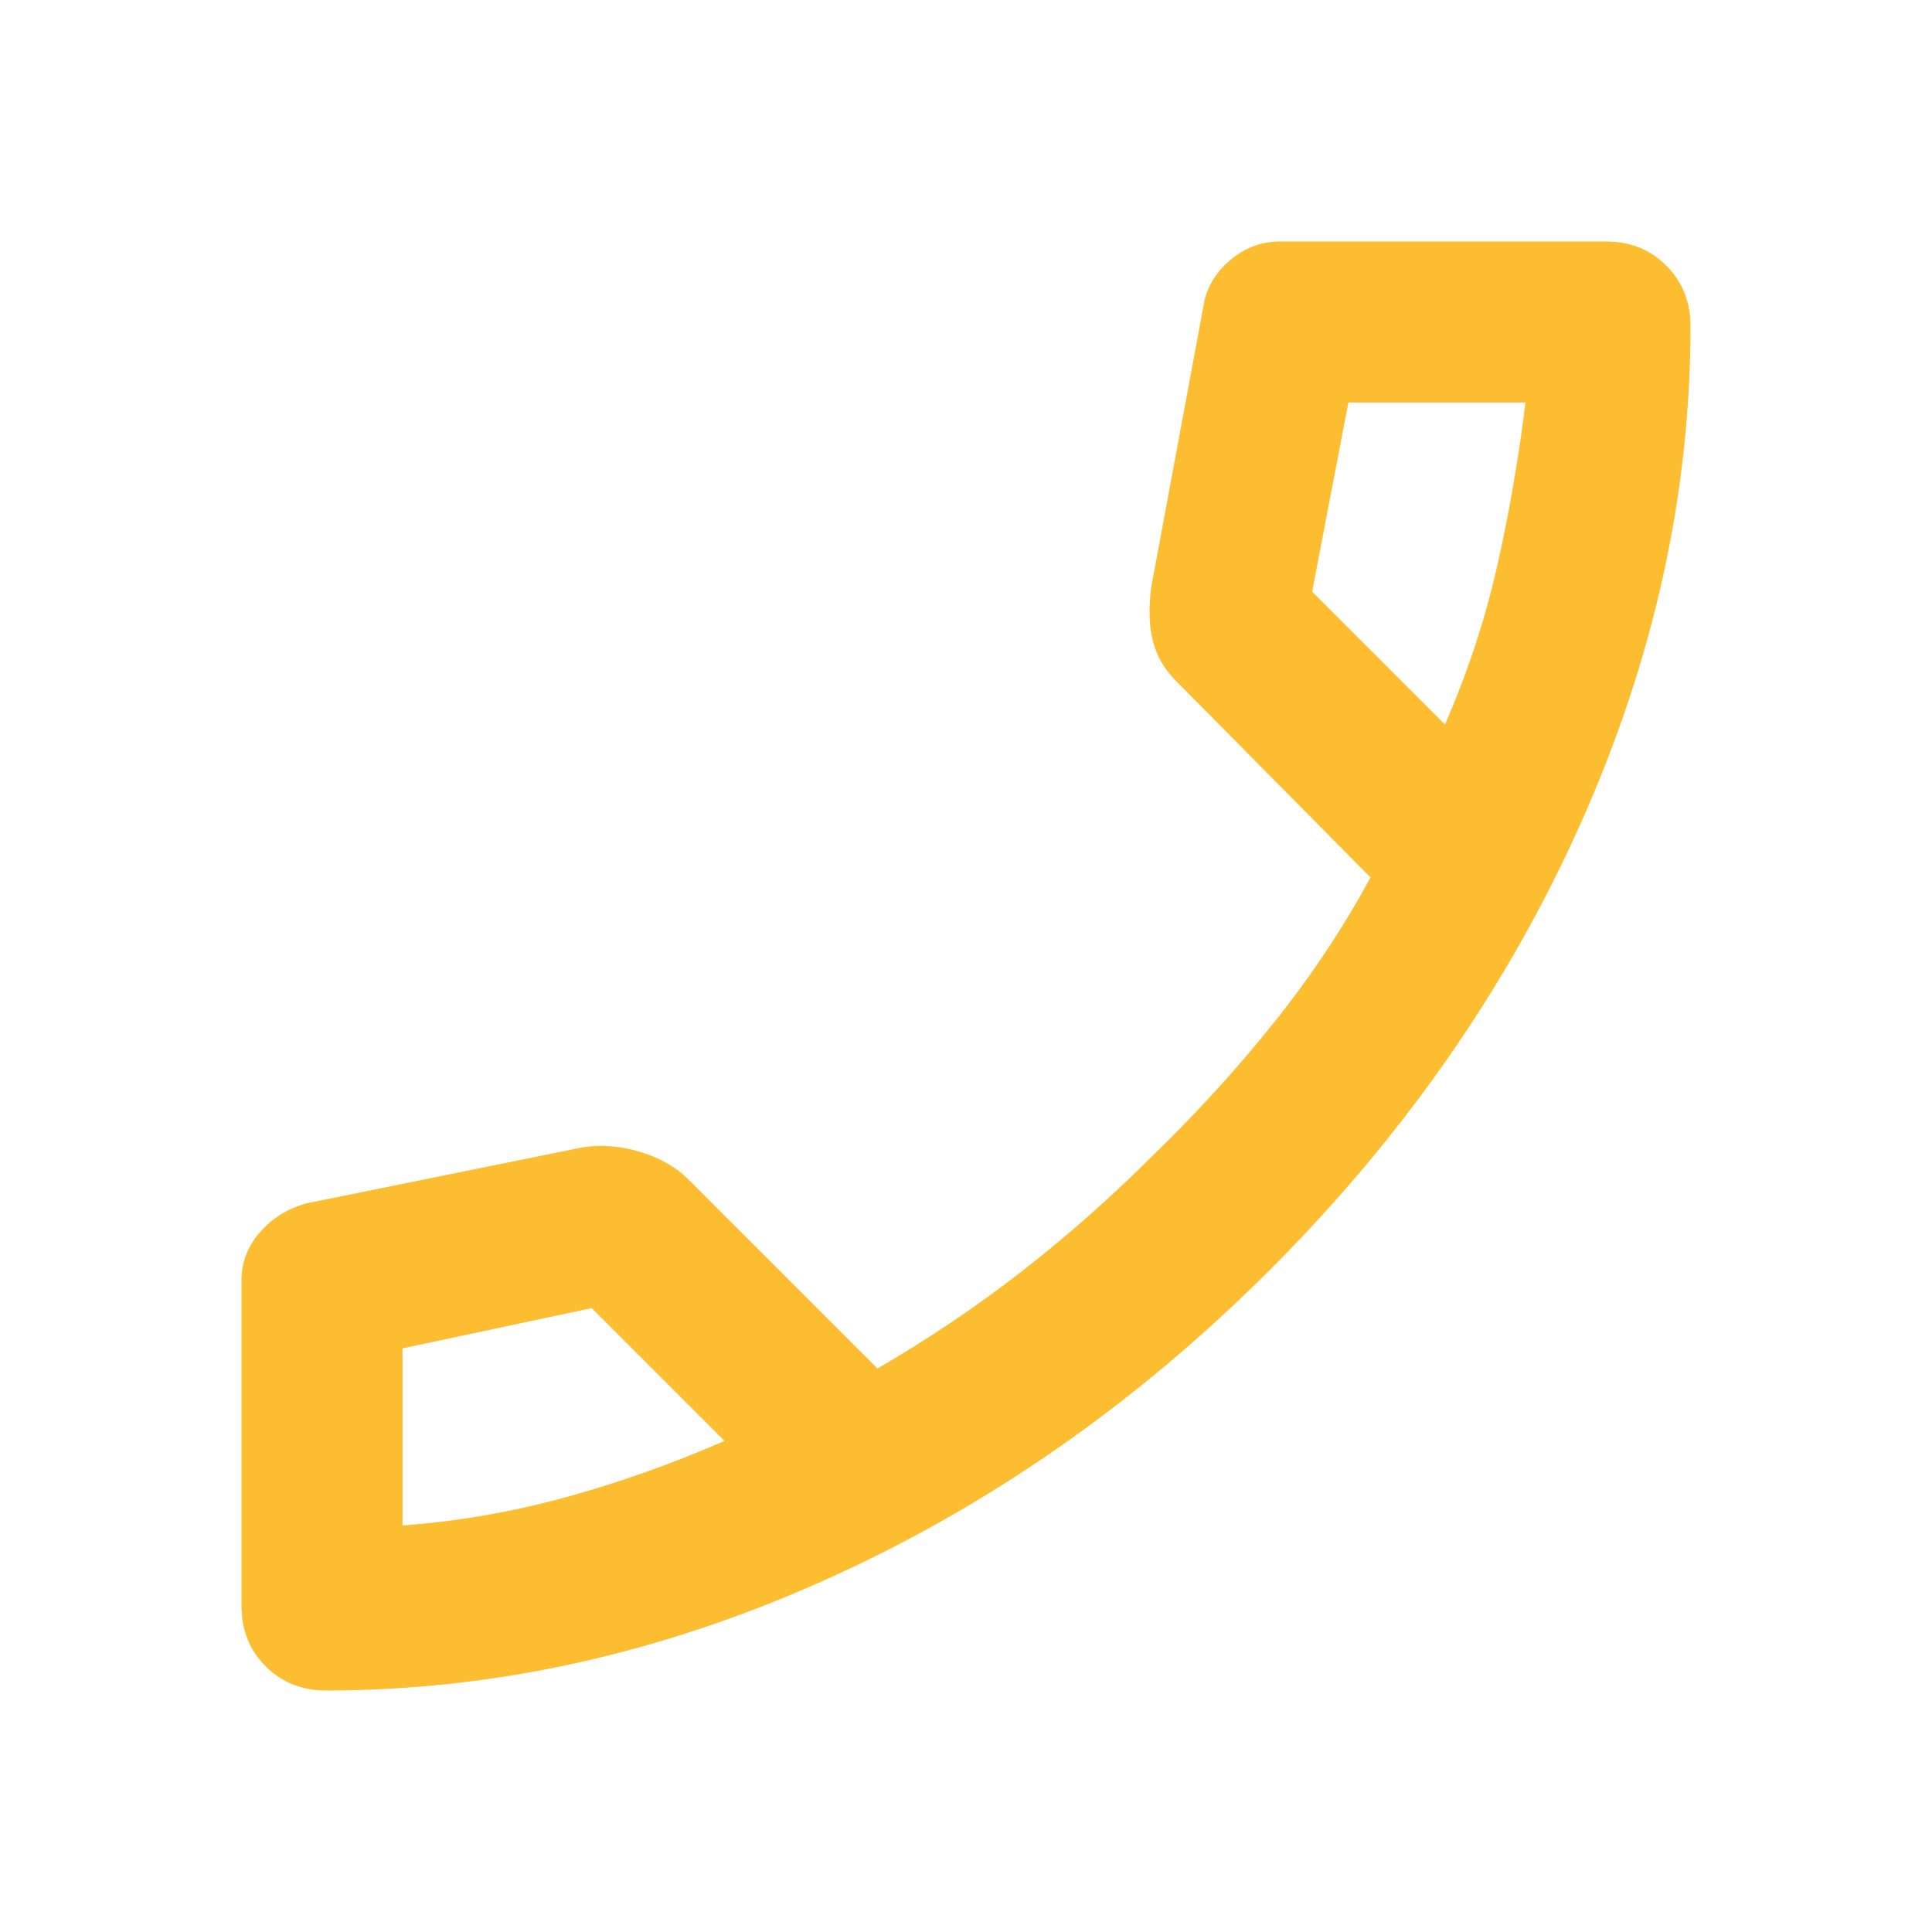
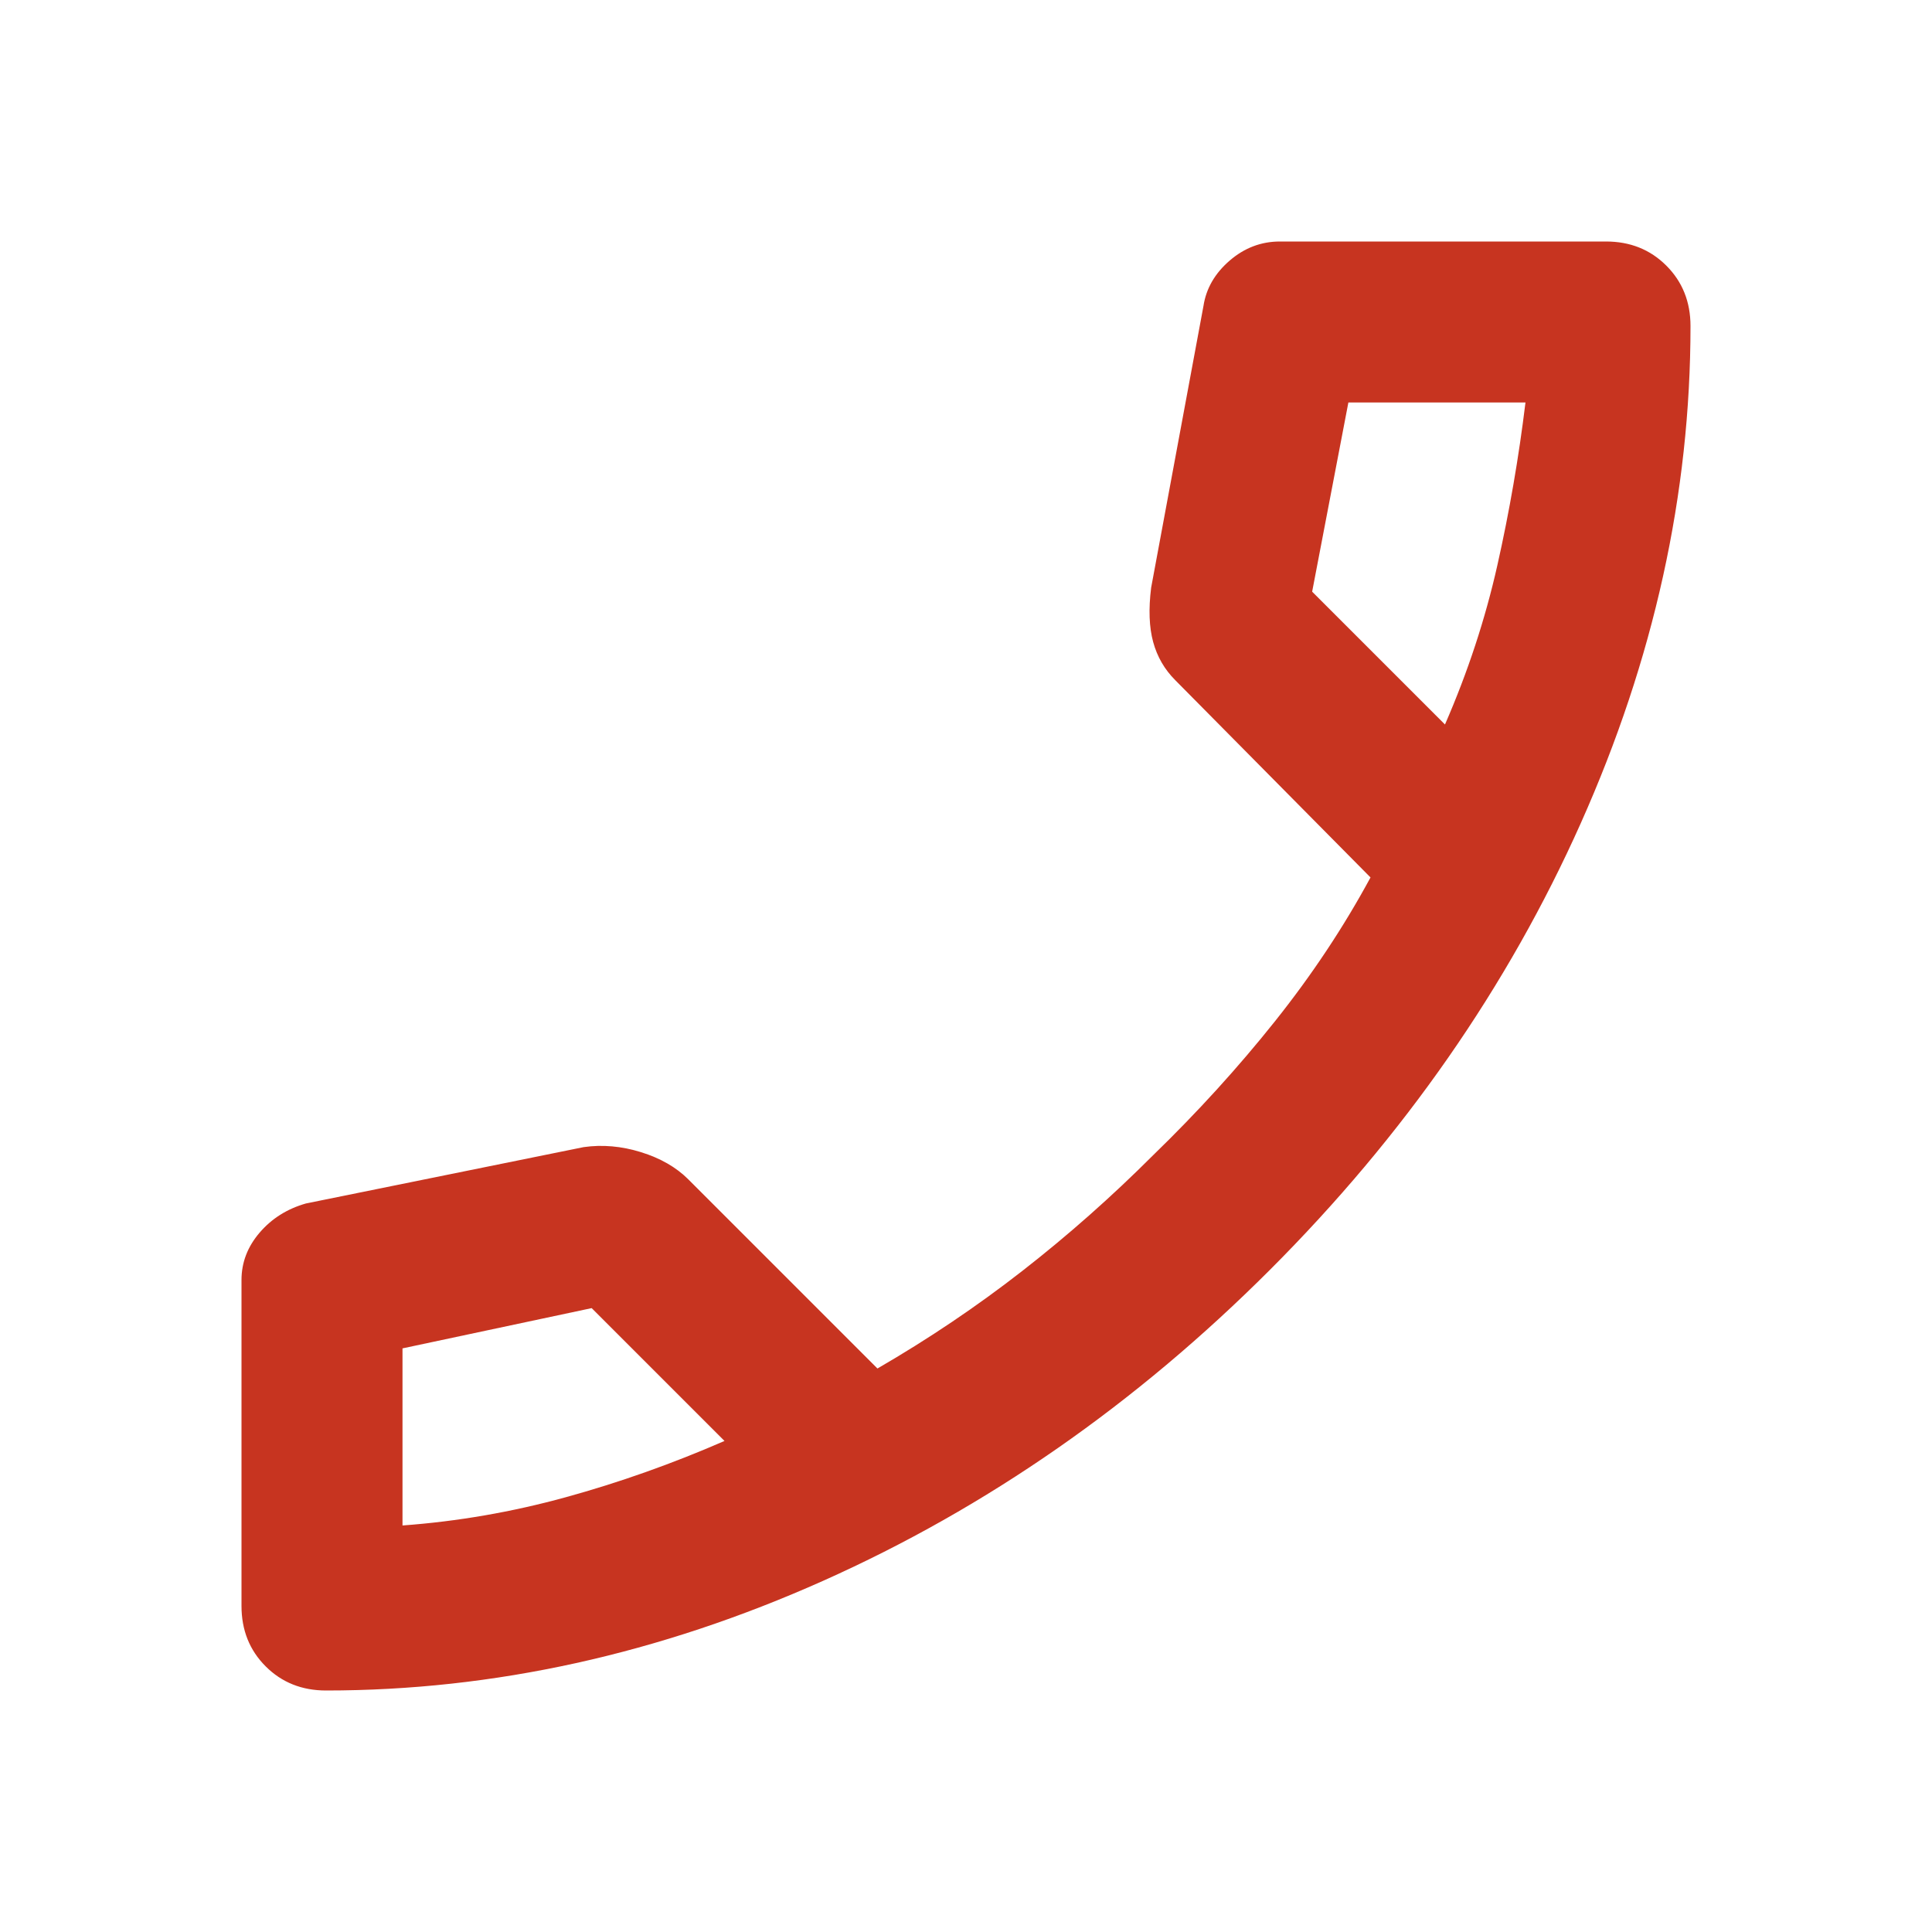
<svg xmlns="http://www.w3.org/2000/svg" height="24" viewBox="0 -960 960 960" width="24">
-   <path fill="#FCBD30" d="M162-120q-18 0-30-12t-12-30v-162q0-13 9-23.5t23-14.5l138-28q14-2 28.5 2.5T342-374l94 94q38-22 72-48.5t65-57.5q33-32 60.5-66.5T681-524l-97-98q-8-8-11-19t-1-27l26-140q2-13 13-22.5t25-9.5h162q18 0 30 12t12 30q0 125-54.5 247T631-329Q531-229 409-174.5T162-120Zm556-480q17-39 26-79t14-81h-88l-18 94 66 66ZM360-244l-66-66-94 20v88q41-3 81-14t79-28Zm358-356ZM360-244Z" />
+   <path fill="#c73420" d="M162-120q-18 0-30-12t-12-30v-162q0-13 9-23.5t23-14.5l138-28q14-2 28.5 2.5T342-374l94 94q38-22 72-48.5t65-57.5q33-32 60.5-66.5T681-524l-97-98q-8-8-11-19t-1-27l26-140q2-13 13-22.5t25-9.5h162q18 0 30 12t12 30q0 125-54.5 247T631-329Q531-229 409-174.5T162-120Zm556-480q17-39 26-79t14-81h-88l-18 94 66 66ZM360-244l-66-66-94 20v88q41-3 81-14t79-28Zm358-356ZM360-244Z" />
</svg>
